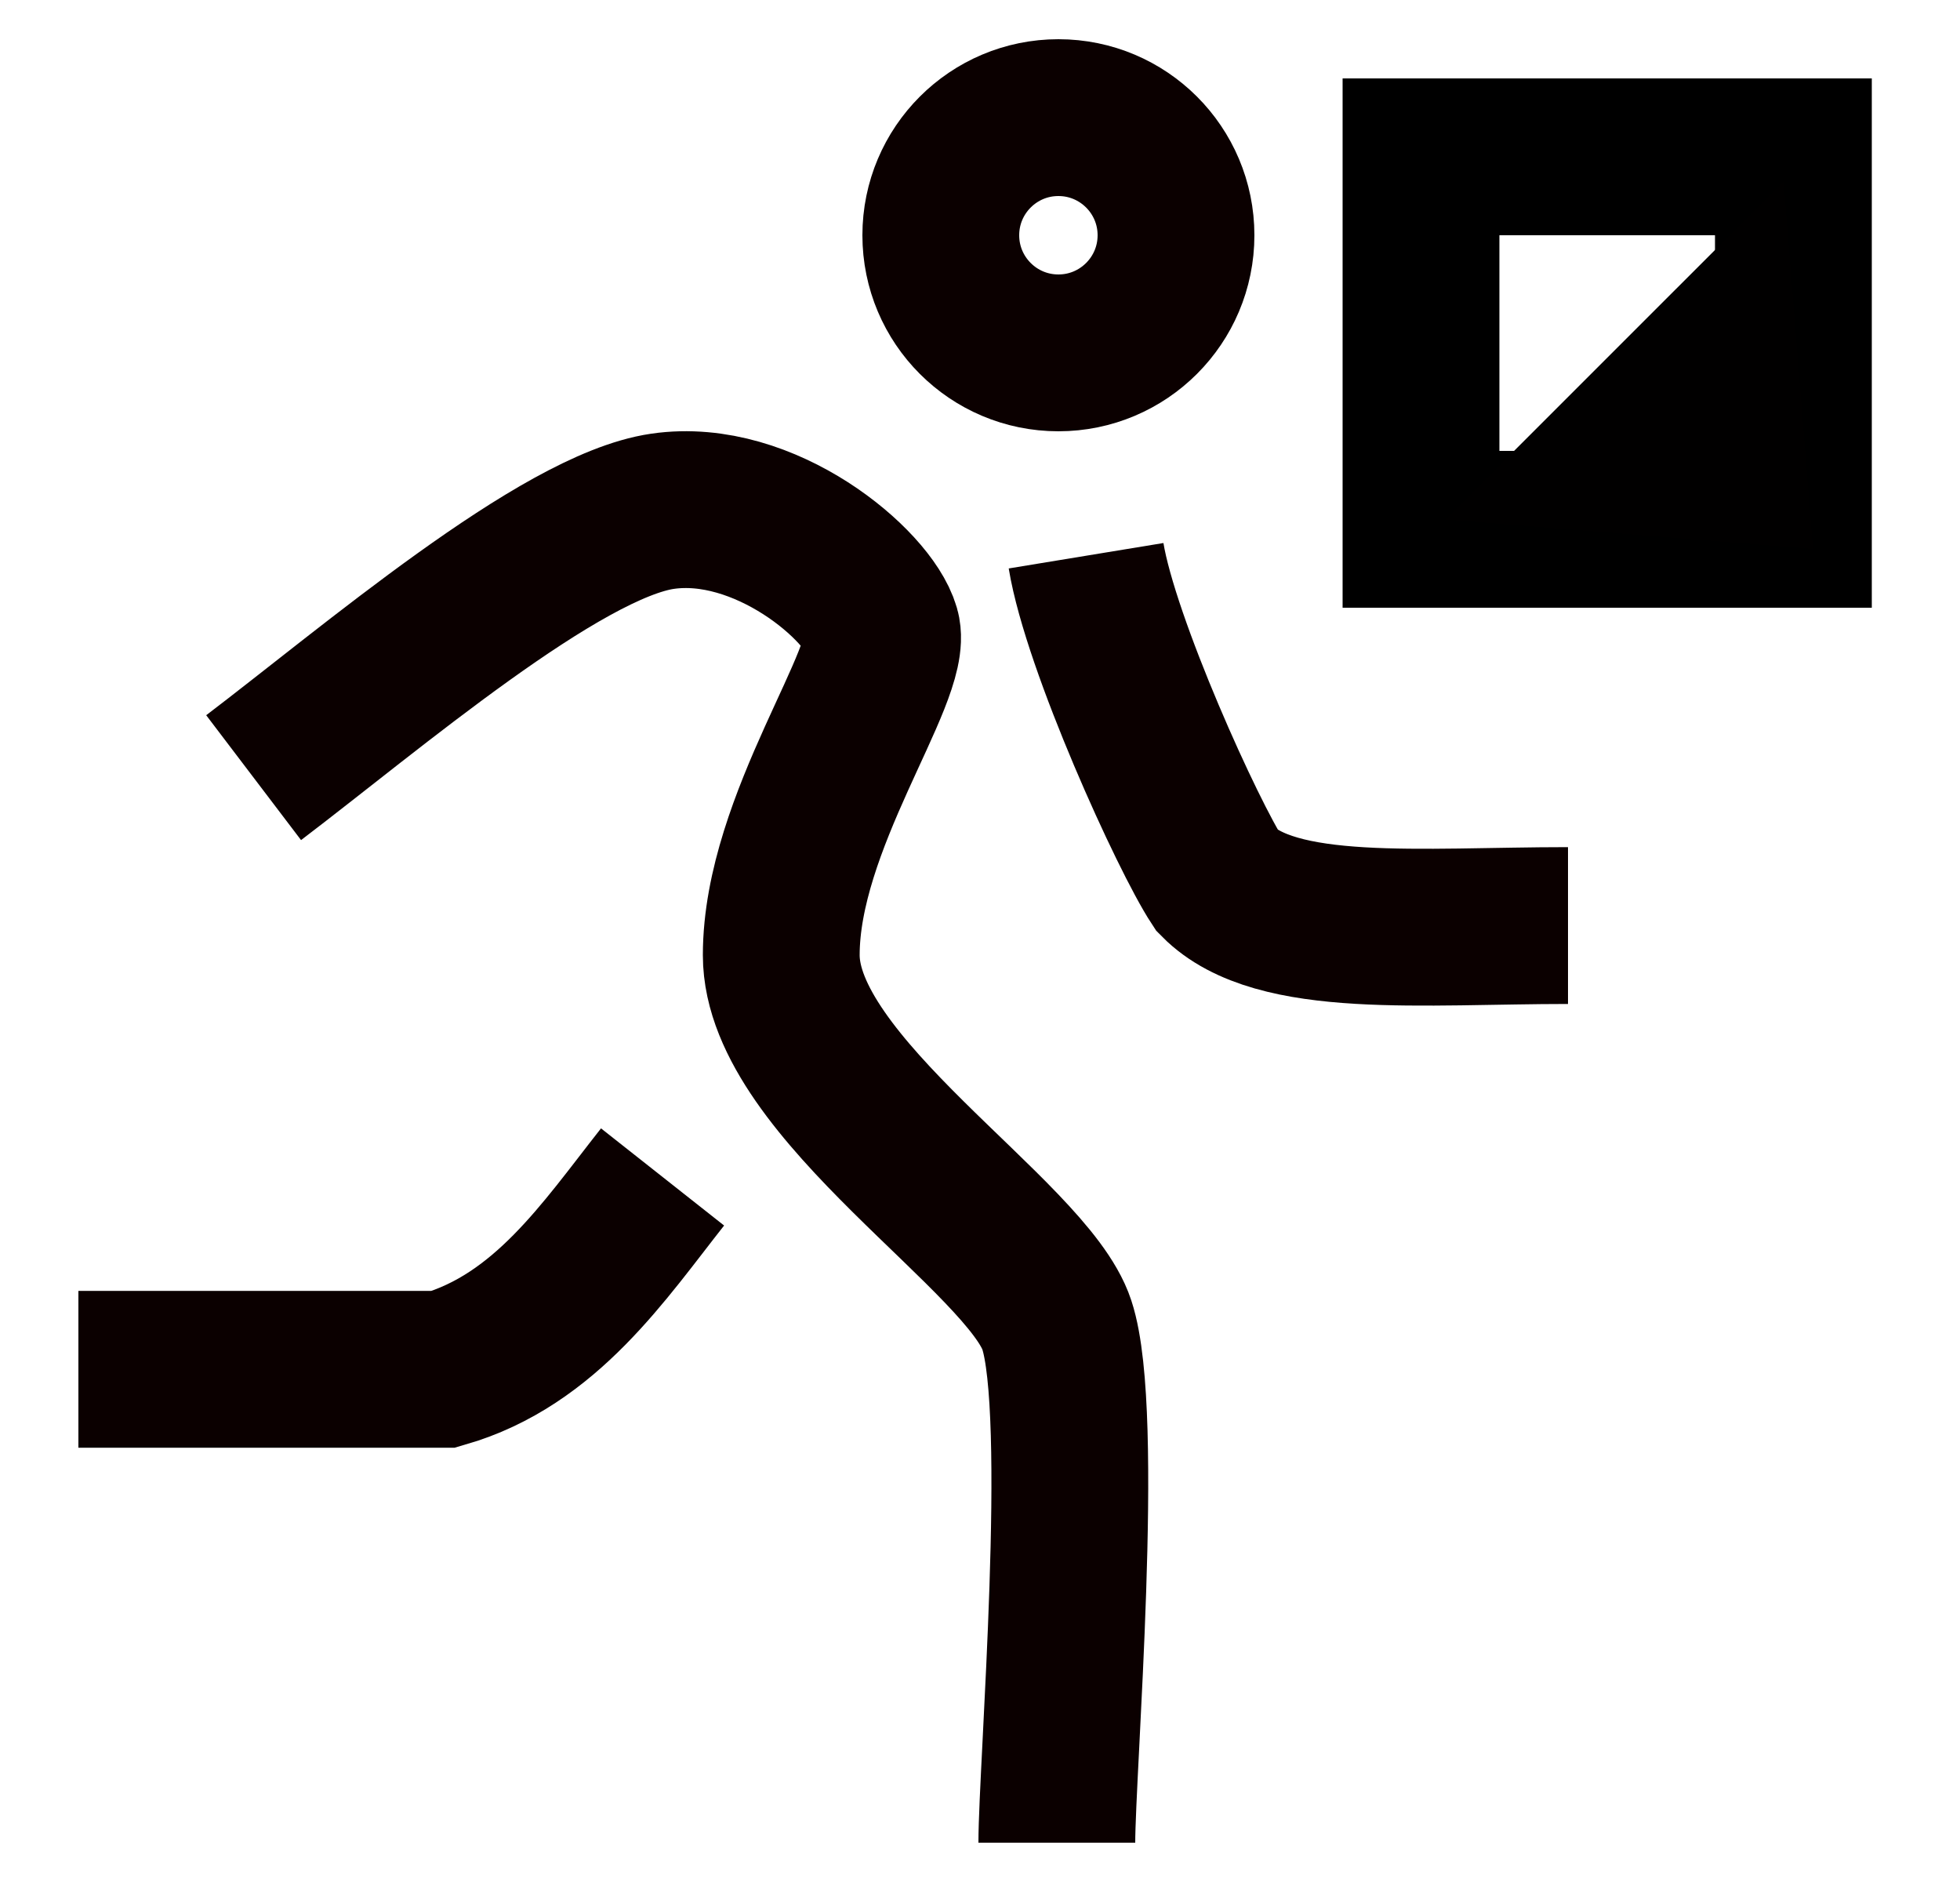
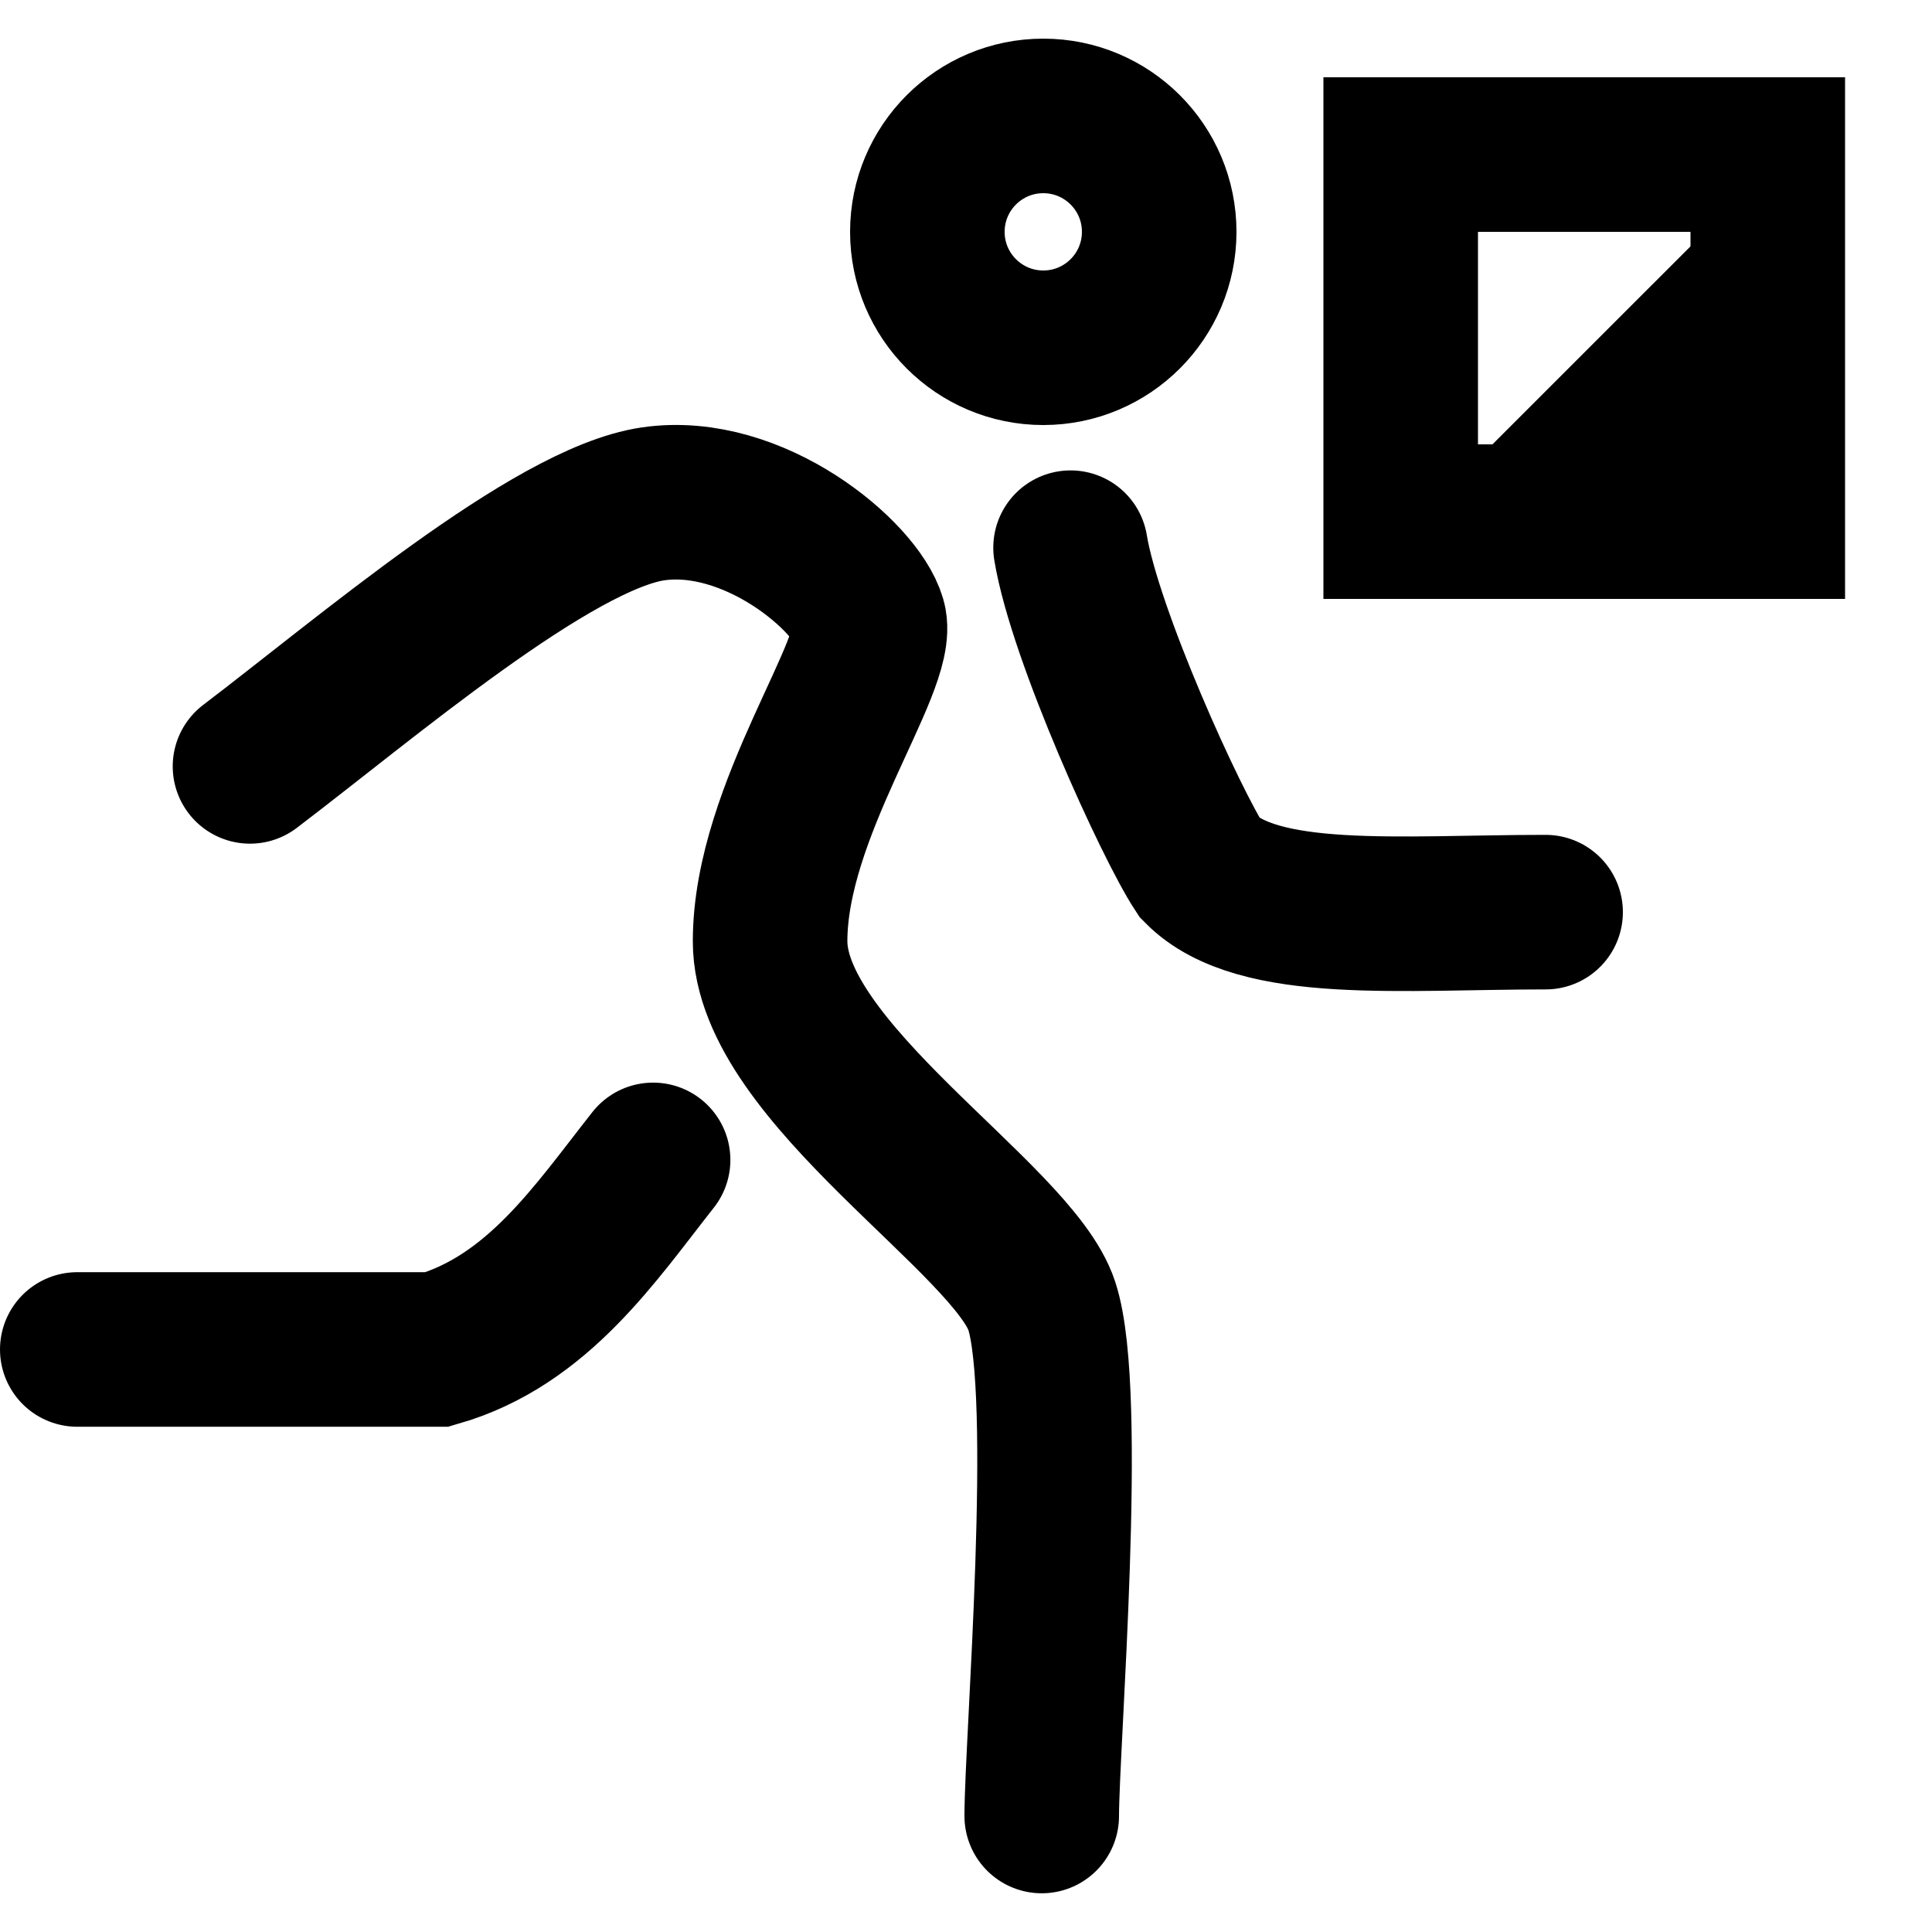
- <svg xmlns="http://www.w3.org/2000/svg" width="25" height="24" fill="none" viewBox="0 0 25 24">
-   <path stroke="#0B0000" stroke-width="2" d="M3.235 9.917C4.725 8.785 7.147 6.71 8.451 6.52c1.304-.189 2.631.943 2.794 1.51.163.565-1.28 2.452-1.28 4.15 0 1.698 3.143 3.584 3.515 4.716.373 1.132 0 5.66 0 6.603m-5.029-8.49c-.745.944-1.49 2.076-2.794 2.453H1M13.853 7.087c.186 1.132 1.304 3.584 1.676 4.15.745.755 2.608.566 4.471.566" />
-   <circle cx="13.5" cy="3" r="1.5" stroke="#0B0000" stroke-width="2" />
-   <path stroke="#000" stroke-width="2" d="M18.125 2h4.75v4.75h-4.75z" />
-   <path fill="#010000" d="M22.75 2.313 23.125 7l-4.688-.375 4.313-4.312Z" />
+ <svg xmlns="http://www.w3.org/2000/svg" width="25" height="25" fill="none" viewBox="0 0 25 25">
+   <path stroke="currentColor" stroke-linecap="round" stroke-width="2" d="M3.235 9.917C4.725 8.785 7.147 6.71 8.451 6.52c1.304-.189 2.631.943 2.794 1.51.163.565-1.28 2.452-1.28 4.15 0 1.698 3.143 3.584 3.515 4.716.373 1.132 0 5.66 0 6.603m-5.029-8.49c-.745.944-1.49 2.076-2.794 2.453H1M13.853 7.087c.186 1.132 1.304 3.584 1.676 4.15.745.755 2.608.566 4.471.566" />
+   <circle cx="13.5" cy="3" r="1.5" stroke="currentColor" stroke-linecap="round" stroke-width="2" />
+   <path stroke="currentColor" stroke-linecap="round" stroke-width="2" d="M18.125 2h4.75v4.75h-4.75z" />
+   <path fill="currentColor" d="M22.75 2.313 23.125 7l-4.688-.375 4.313-4.312Z" />
</svg>
